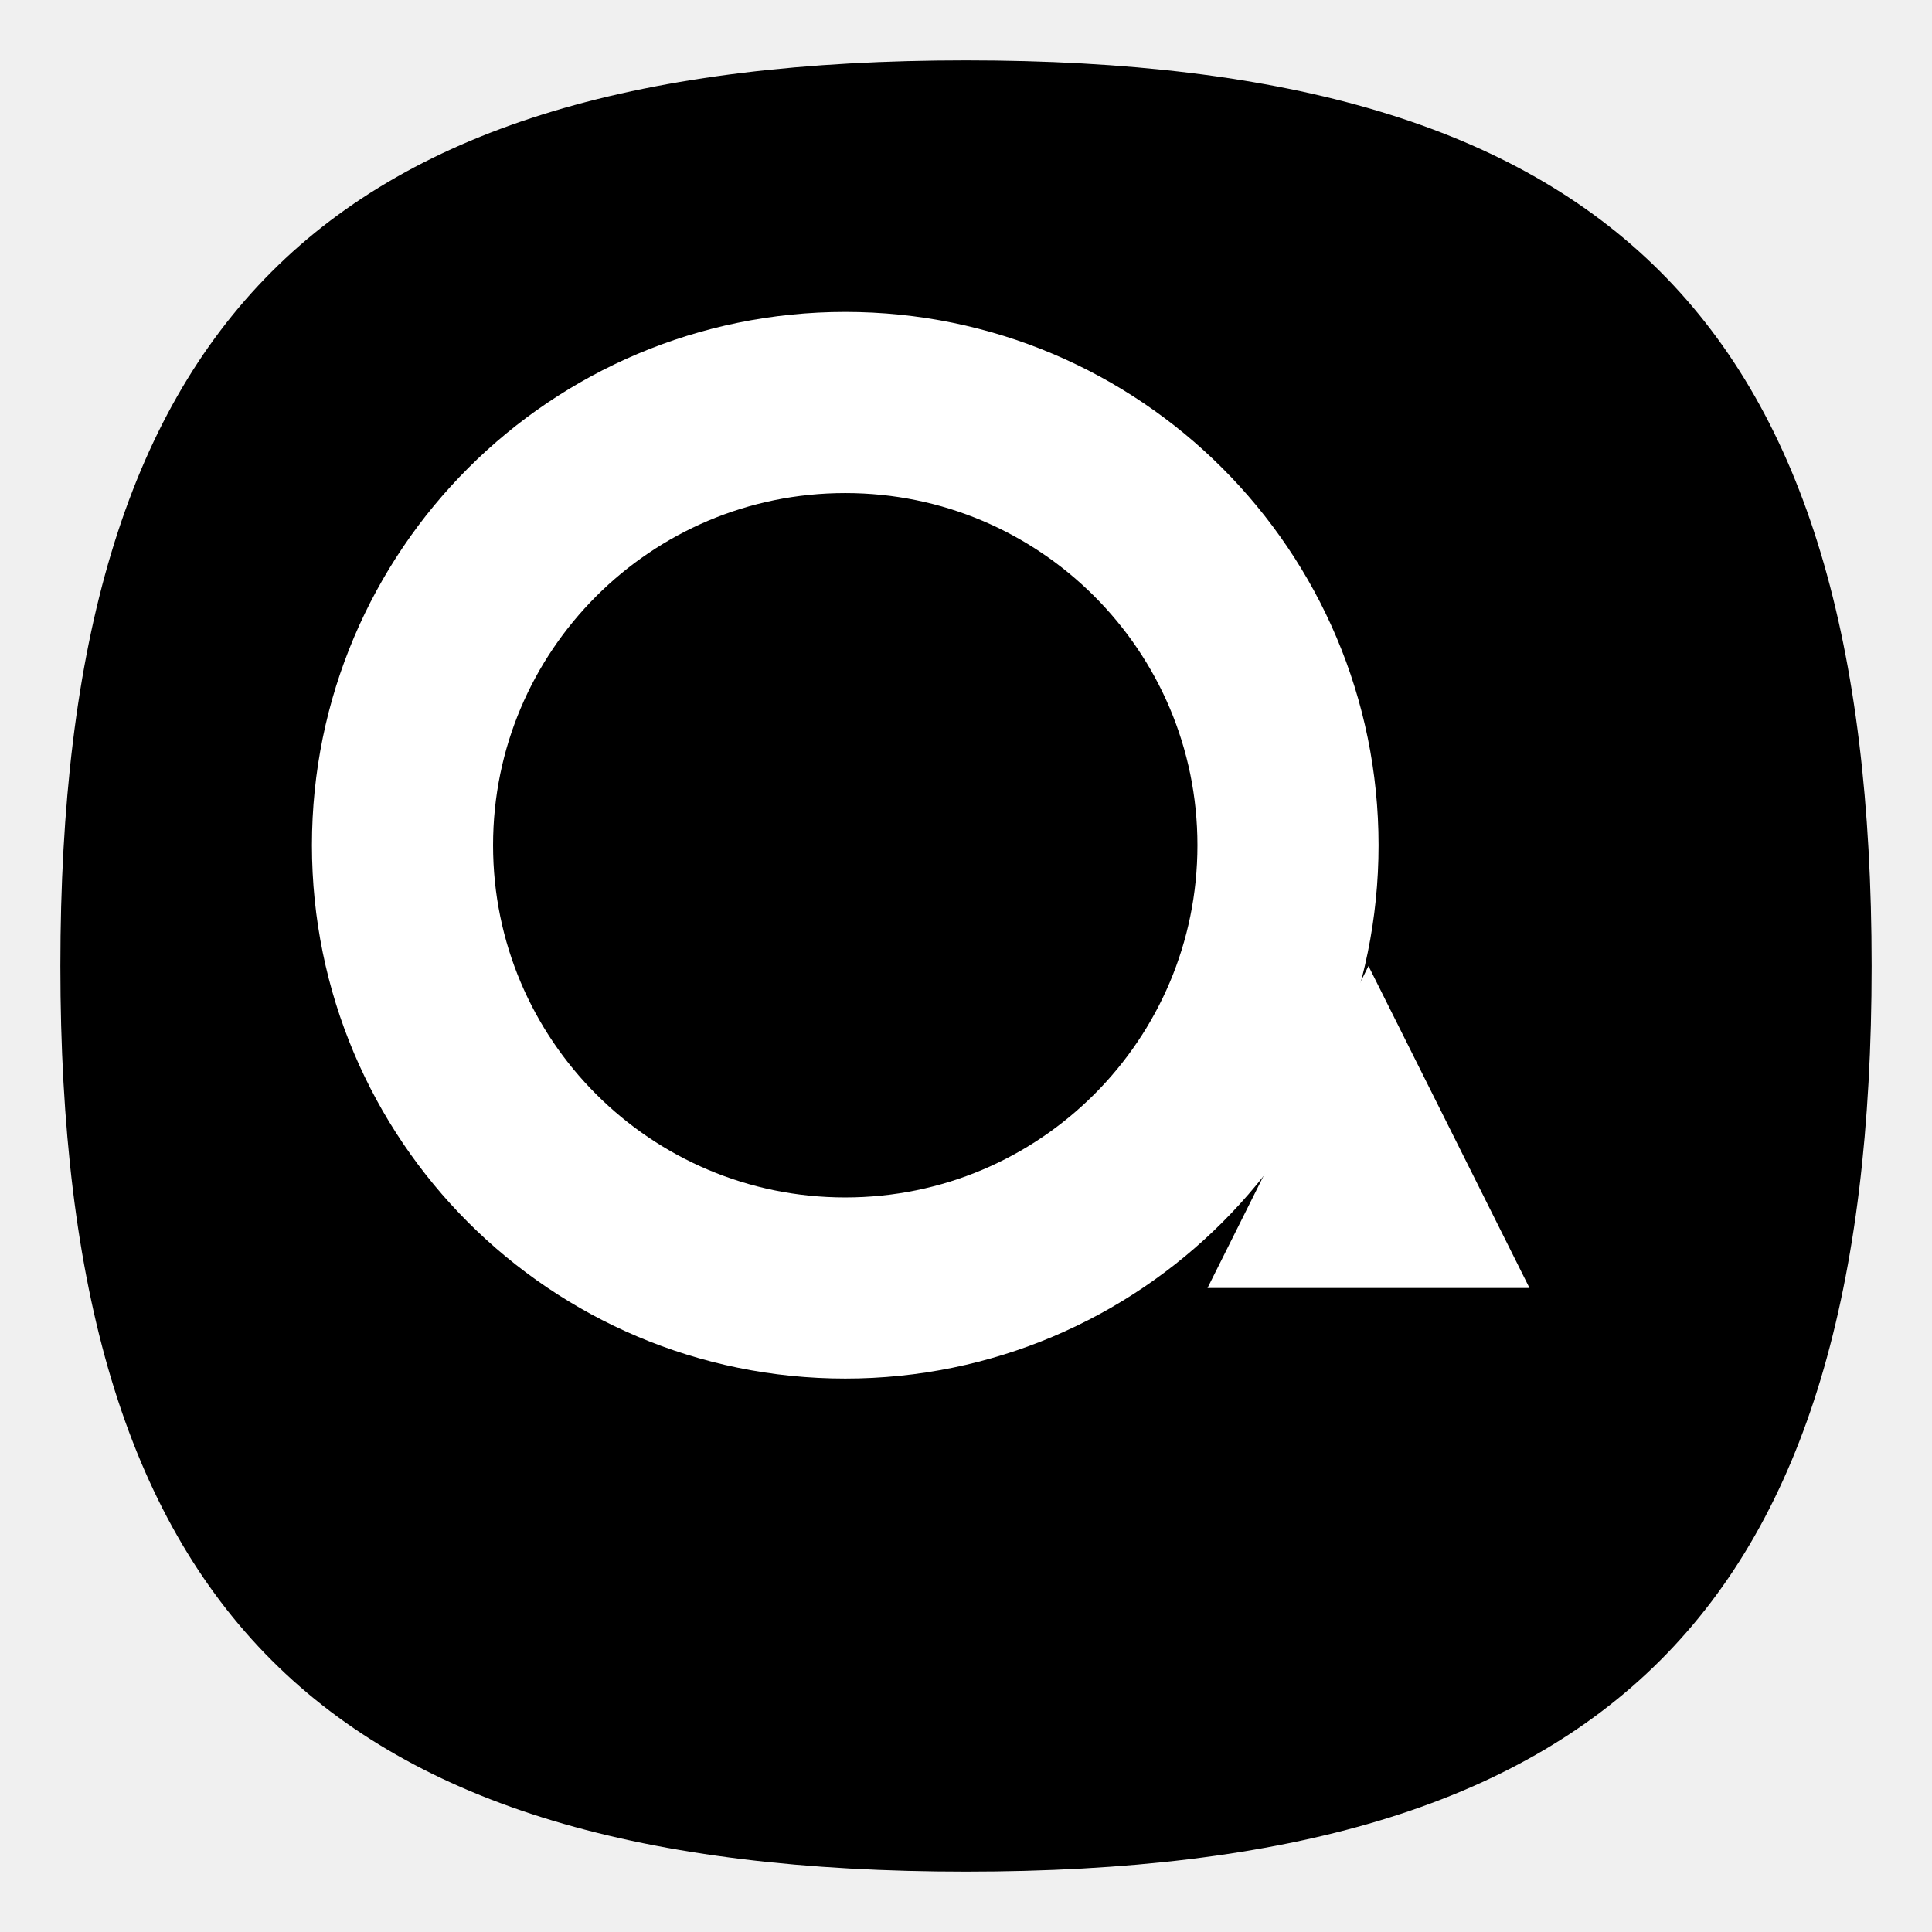
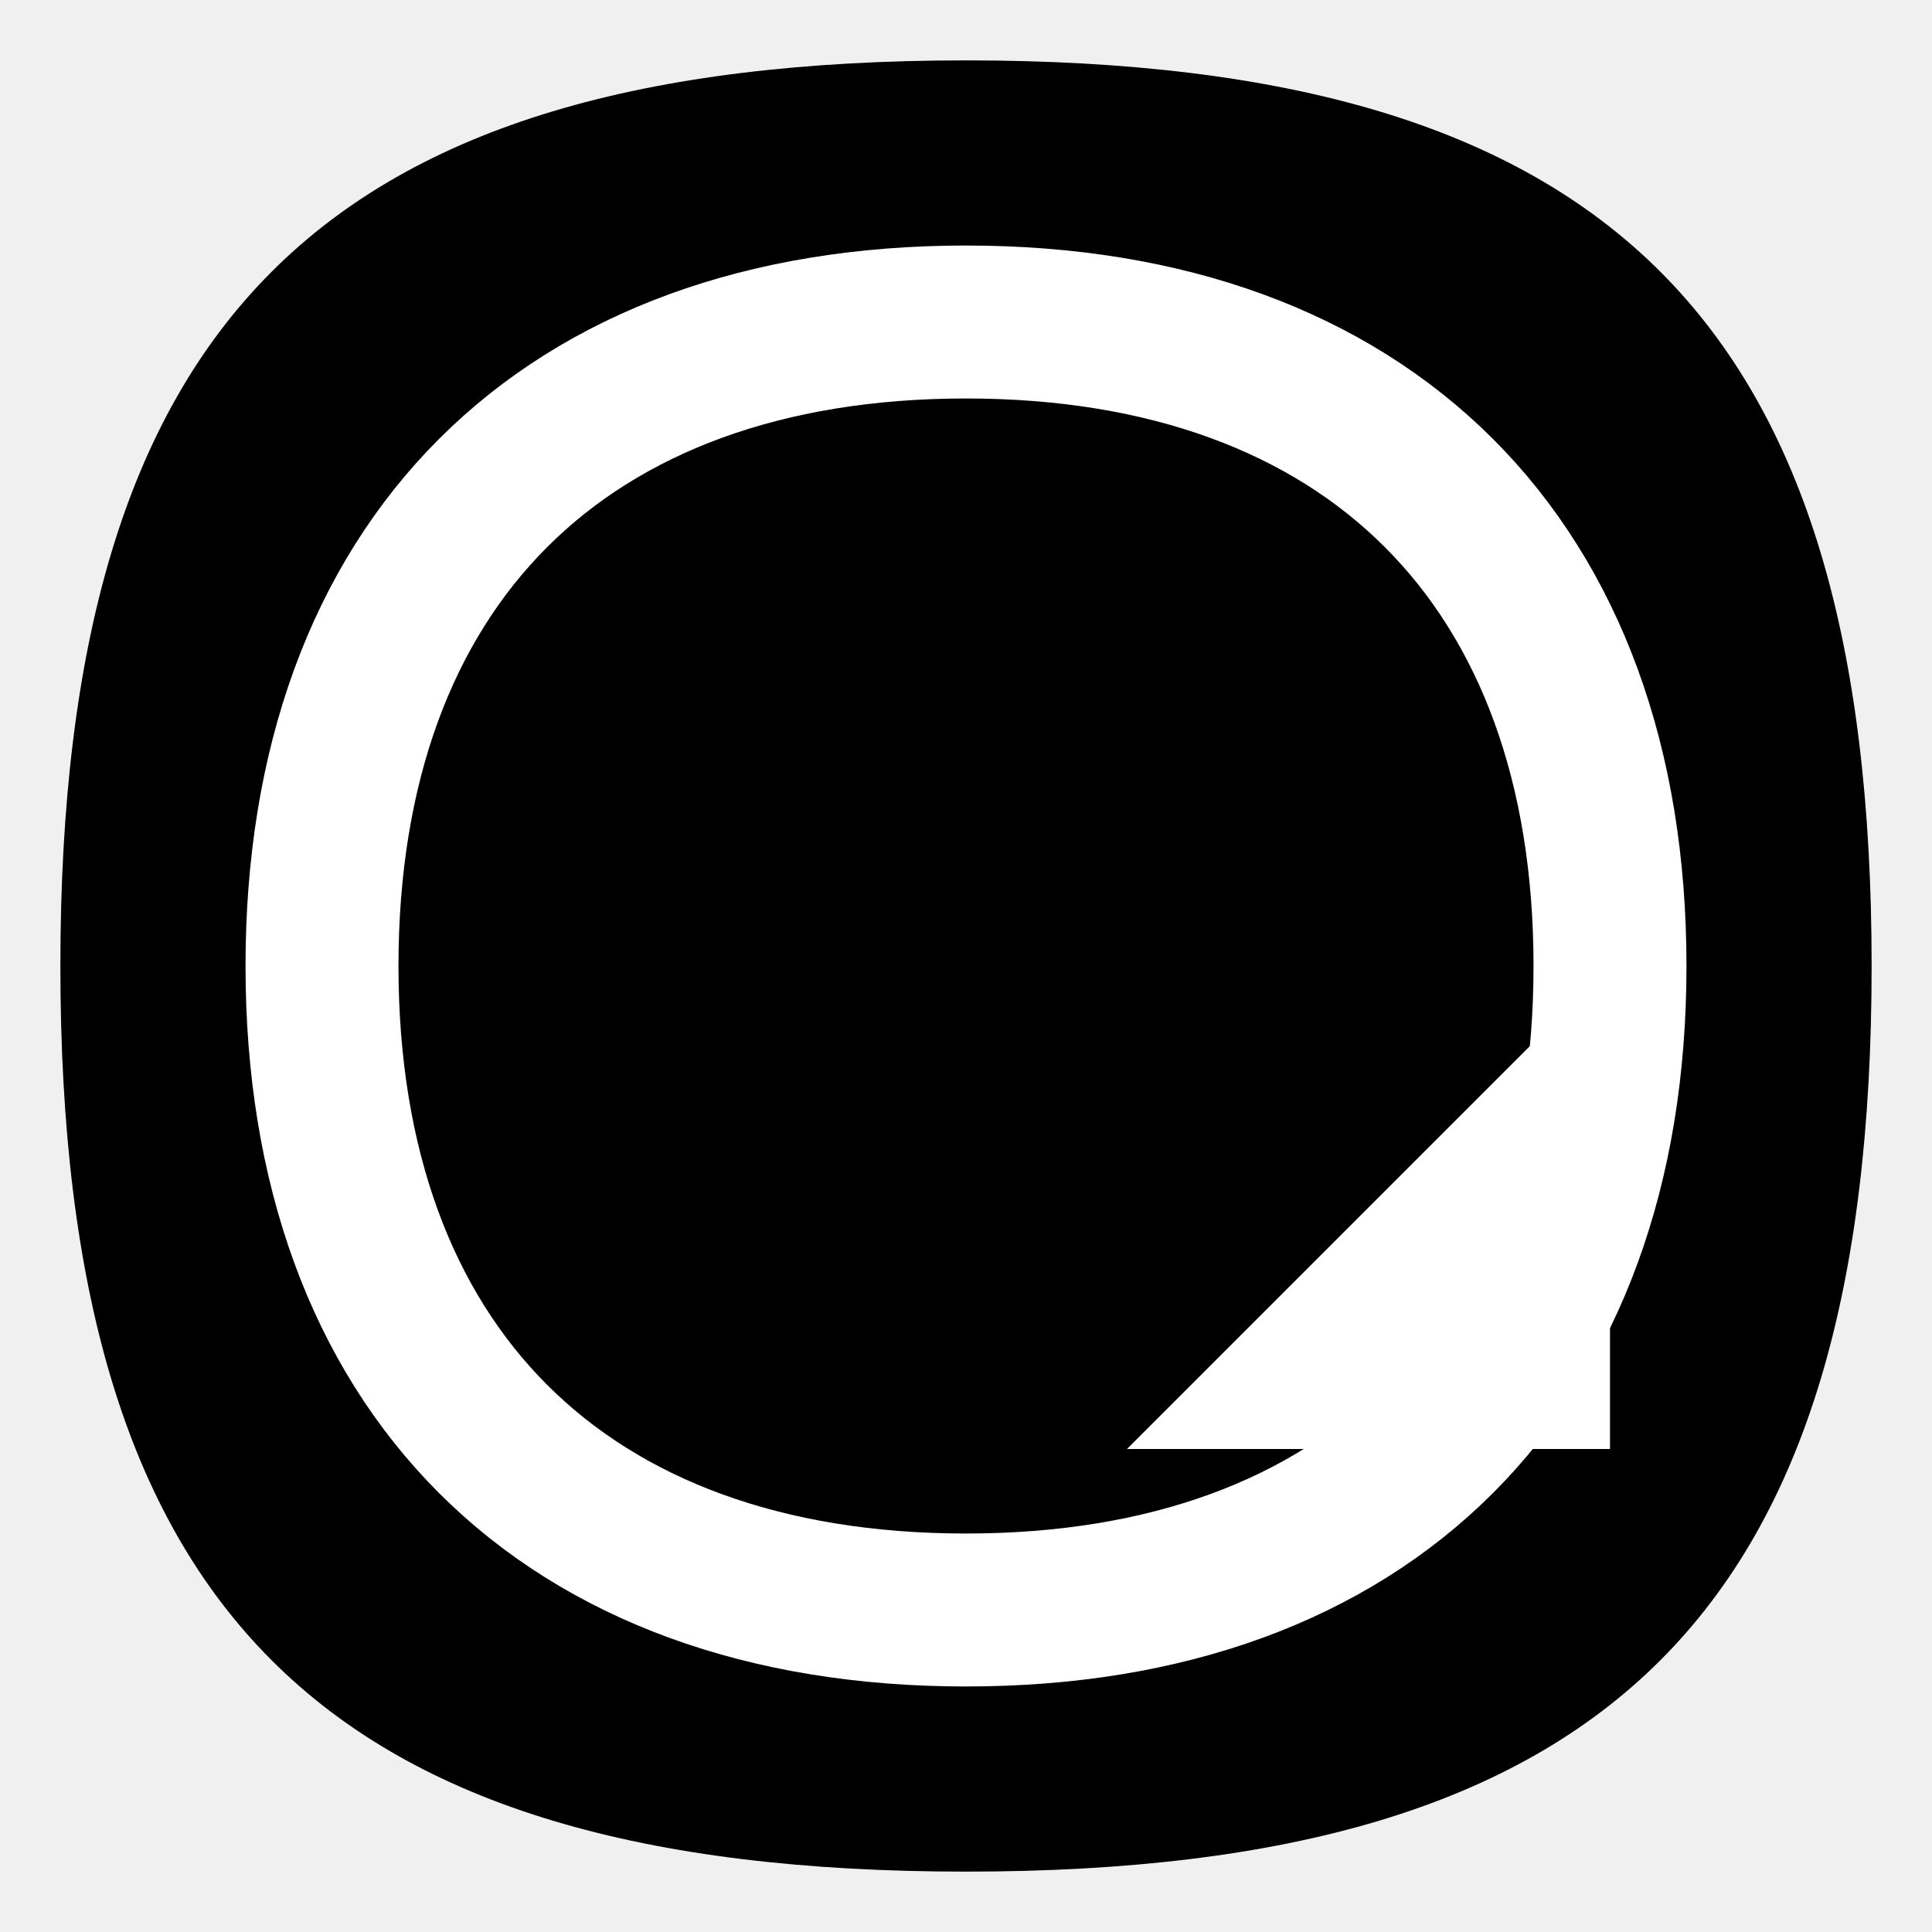
<svg xmlns="http://www.w3.org/2000/svg" viewBox="0 0 48 48" fill="none" aria-label="Quiver">
  <path d="M 24 1.5 C 8 1.5 1.5 8 1.5 24 C 1.5 40 8 46.5 24 46.5 C 40 46.5 46.5 40 46.5 24 C 46.5 8 40 1.5 24 1.5 Z" fill="currentColor" />
-   <circle cx="21" cy="21" r="11" stroke="white" stroke-width="4.5" fill="none" />
-   <path d="M 30 32 L 38 32 L 34 24 Z" fill="white" />
+   <path d="M 24 8 C 14 8 8 14 8 24 C 8 34 14 40 24 40 C 34 40 40 34 40 24 C 40 14 34 8 24 8 Z" stroke="white" stroke-width="3.8" fill="none" />
+   <path d="M 28 36 L 40 36 L 40 24 Z" fill="white" />
</svg>
